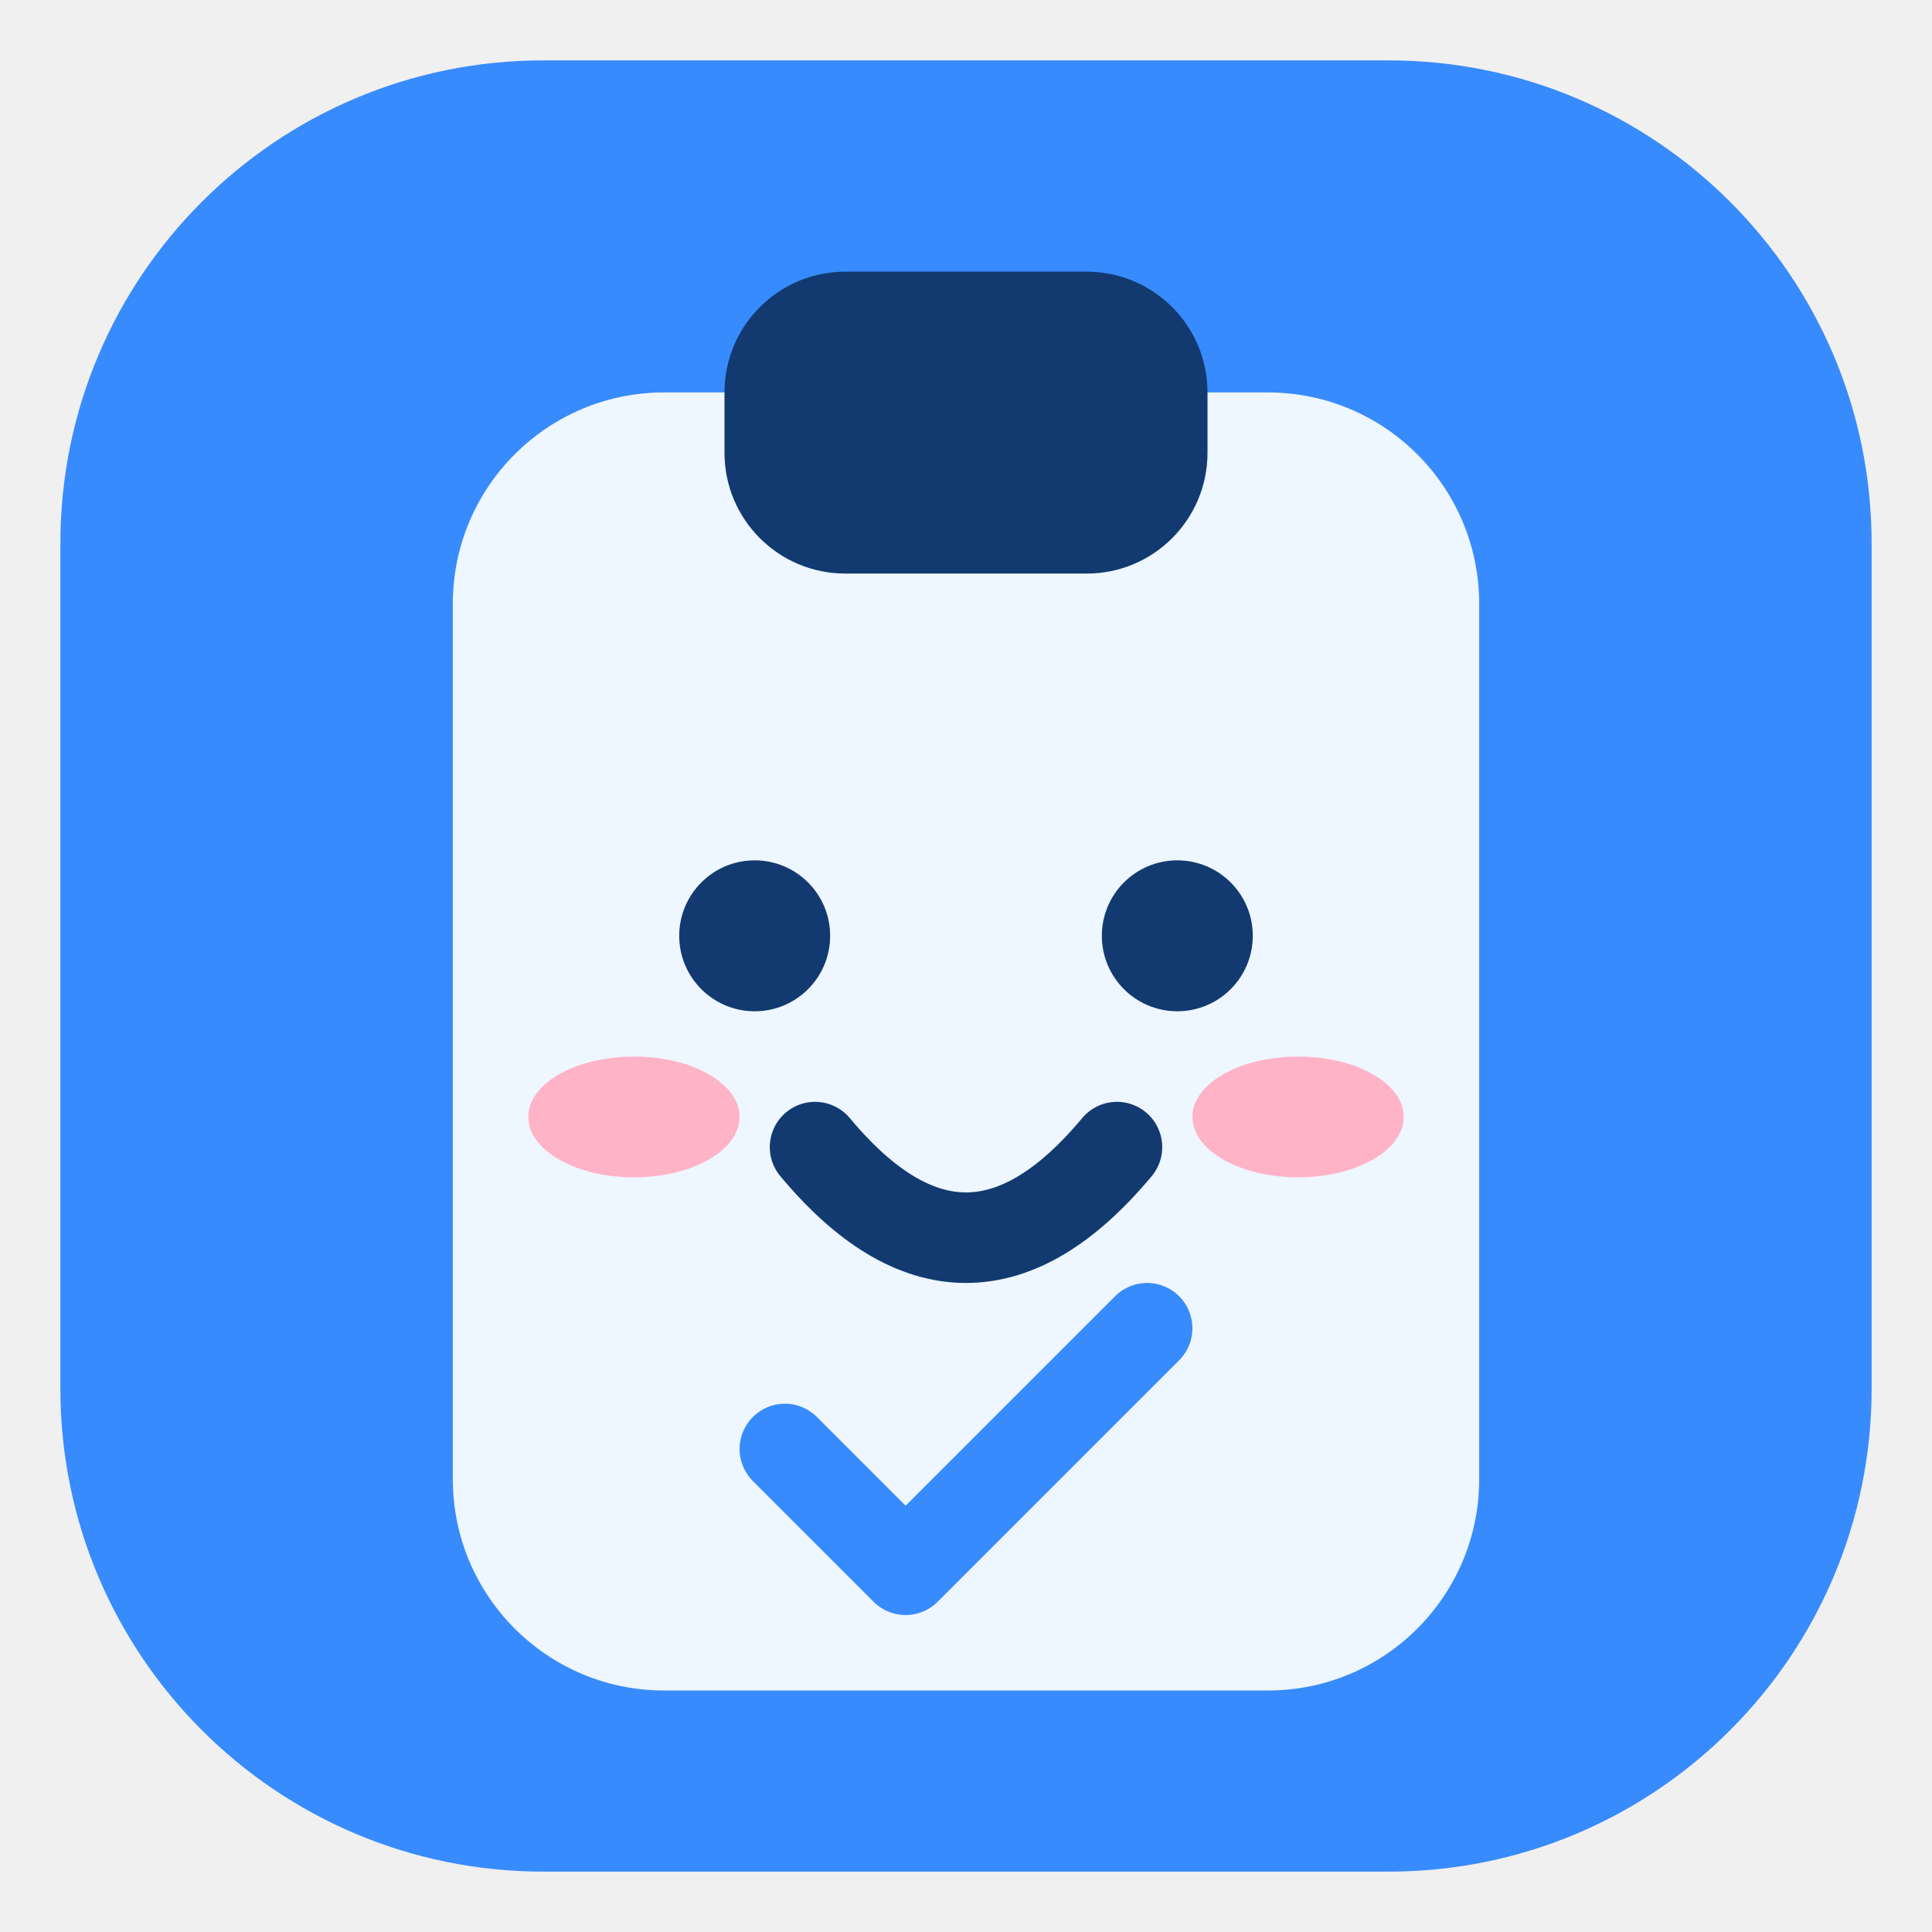
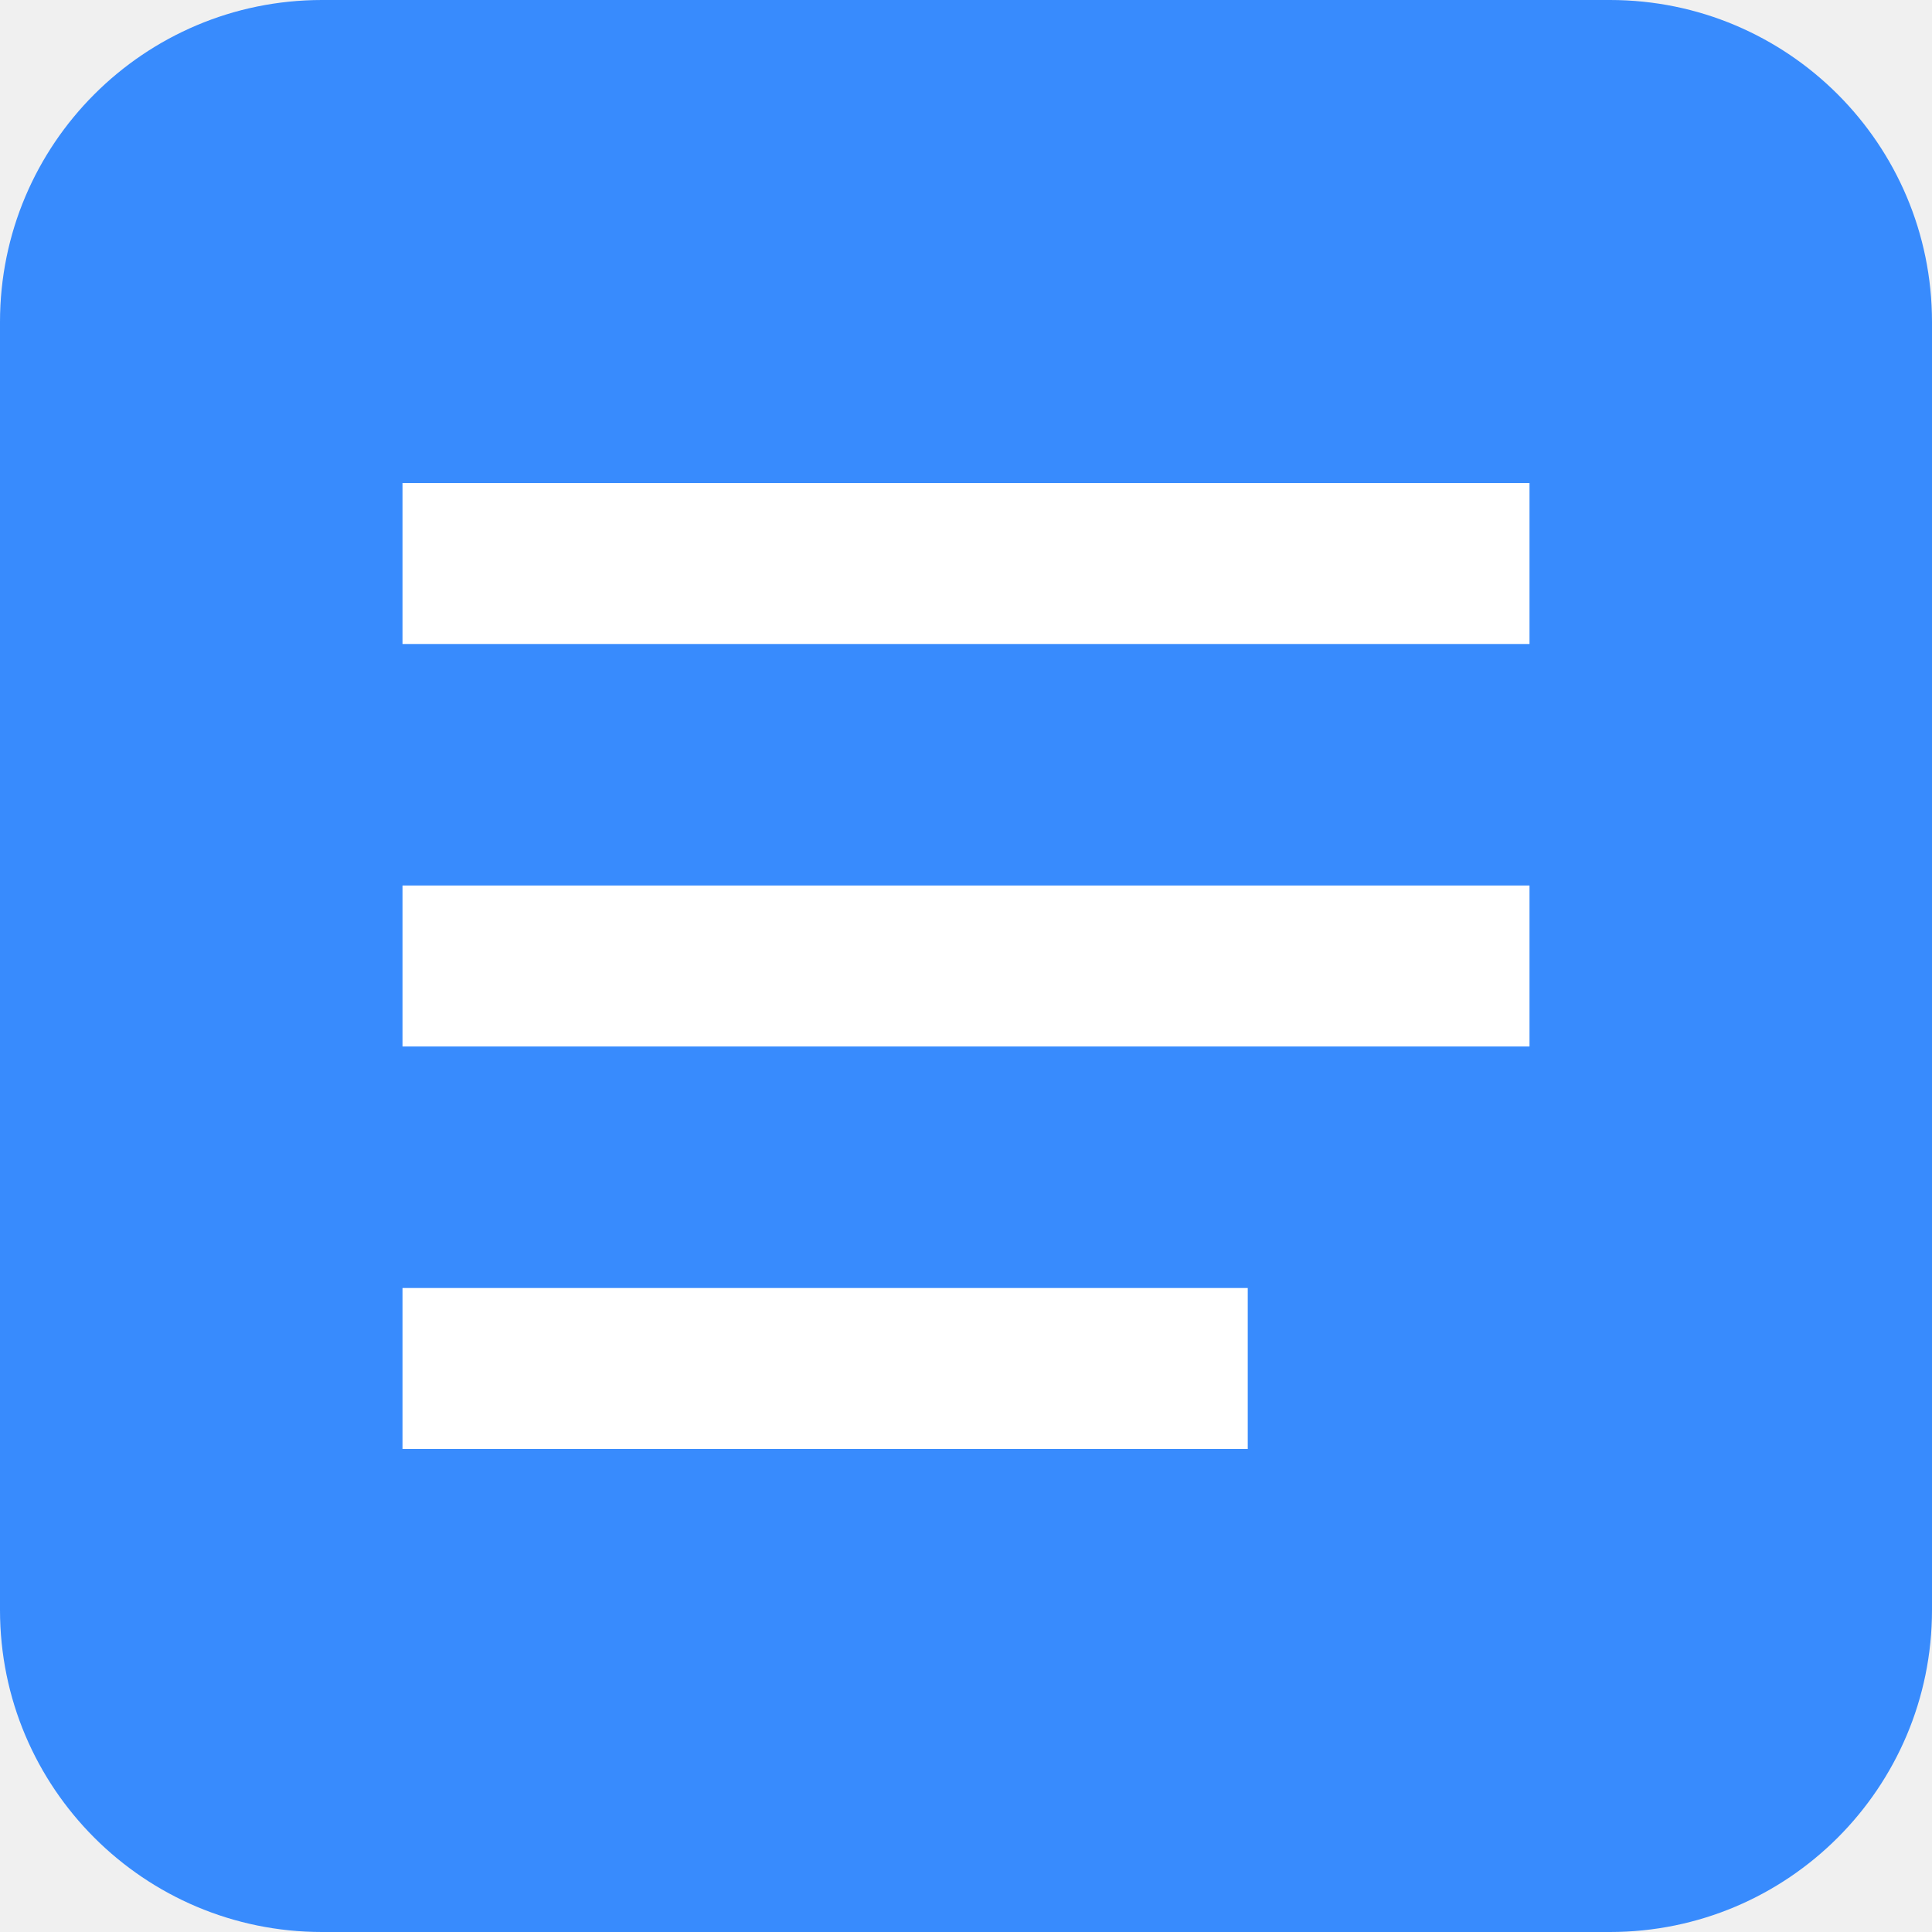
- <svg xmlns="http://www.w3.org/2000/svg" viewBox="0 0 64 64">
-   <rect x="2" y="2" width="60" height="60" rx="16" fill="#388bfd" />
-   <rect x="15" y="13" width="34" height="43" rx="7" fill="#eef6ff" />
-   <rect x="24" y="9" width="16" height="10" rx="4" fill="#123a70" />
-   <g fill="#123a70">
-     <circle cx="25" cy="31" r="2.5" />
-     <circle cx="39" cy="31" r="2.5" />
+ <svg xmlns="http://www.w3.org/2000/svg" width="48" height="48" viewBox="0 0 48 48">
+   <rect width="48" height="48" rx="8" fill="#388BFD" />
+   <g fill="#FFFFFF">
+     <rect x="10" y="12" width="28" height="4" />
+     <rect x="10" y="22" width="28" height="4" />
+     <rect x="10" y="32" width="21" height="4" />
  </g>
-   <g fill="#ffb3c7">
-     <ellipse cx="21" cy="37" rx="3.5" ry="2" />
-     <ellipse cx="43" cy="37" rx="3.5" ry="2" />
-   </g>
-   <path d="M27 38q5 6 10 0" fill="none" stroke="#123a70" stroke-width="3" stroke-linecap="round" />
-   <path d="m26 48 4 4 8-8" fill="none" stroke="#388bfd" stroke-width="3" stroke-linecap="round" stroke-linejoin="round" />
</svg>
